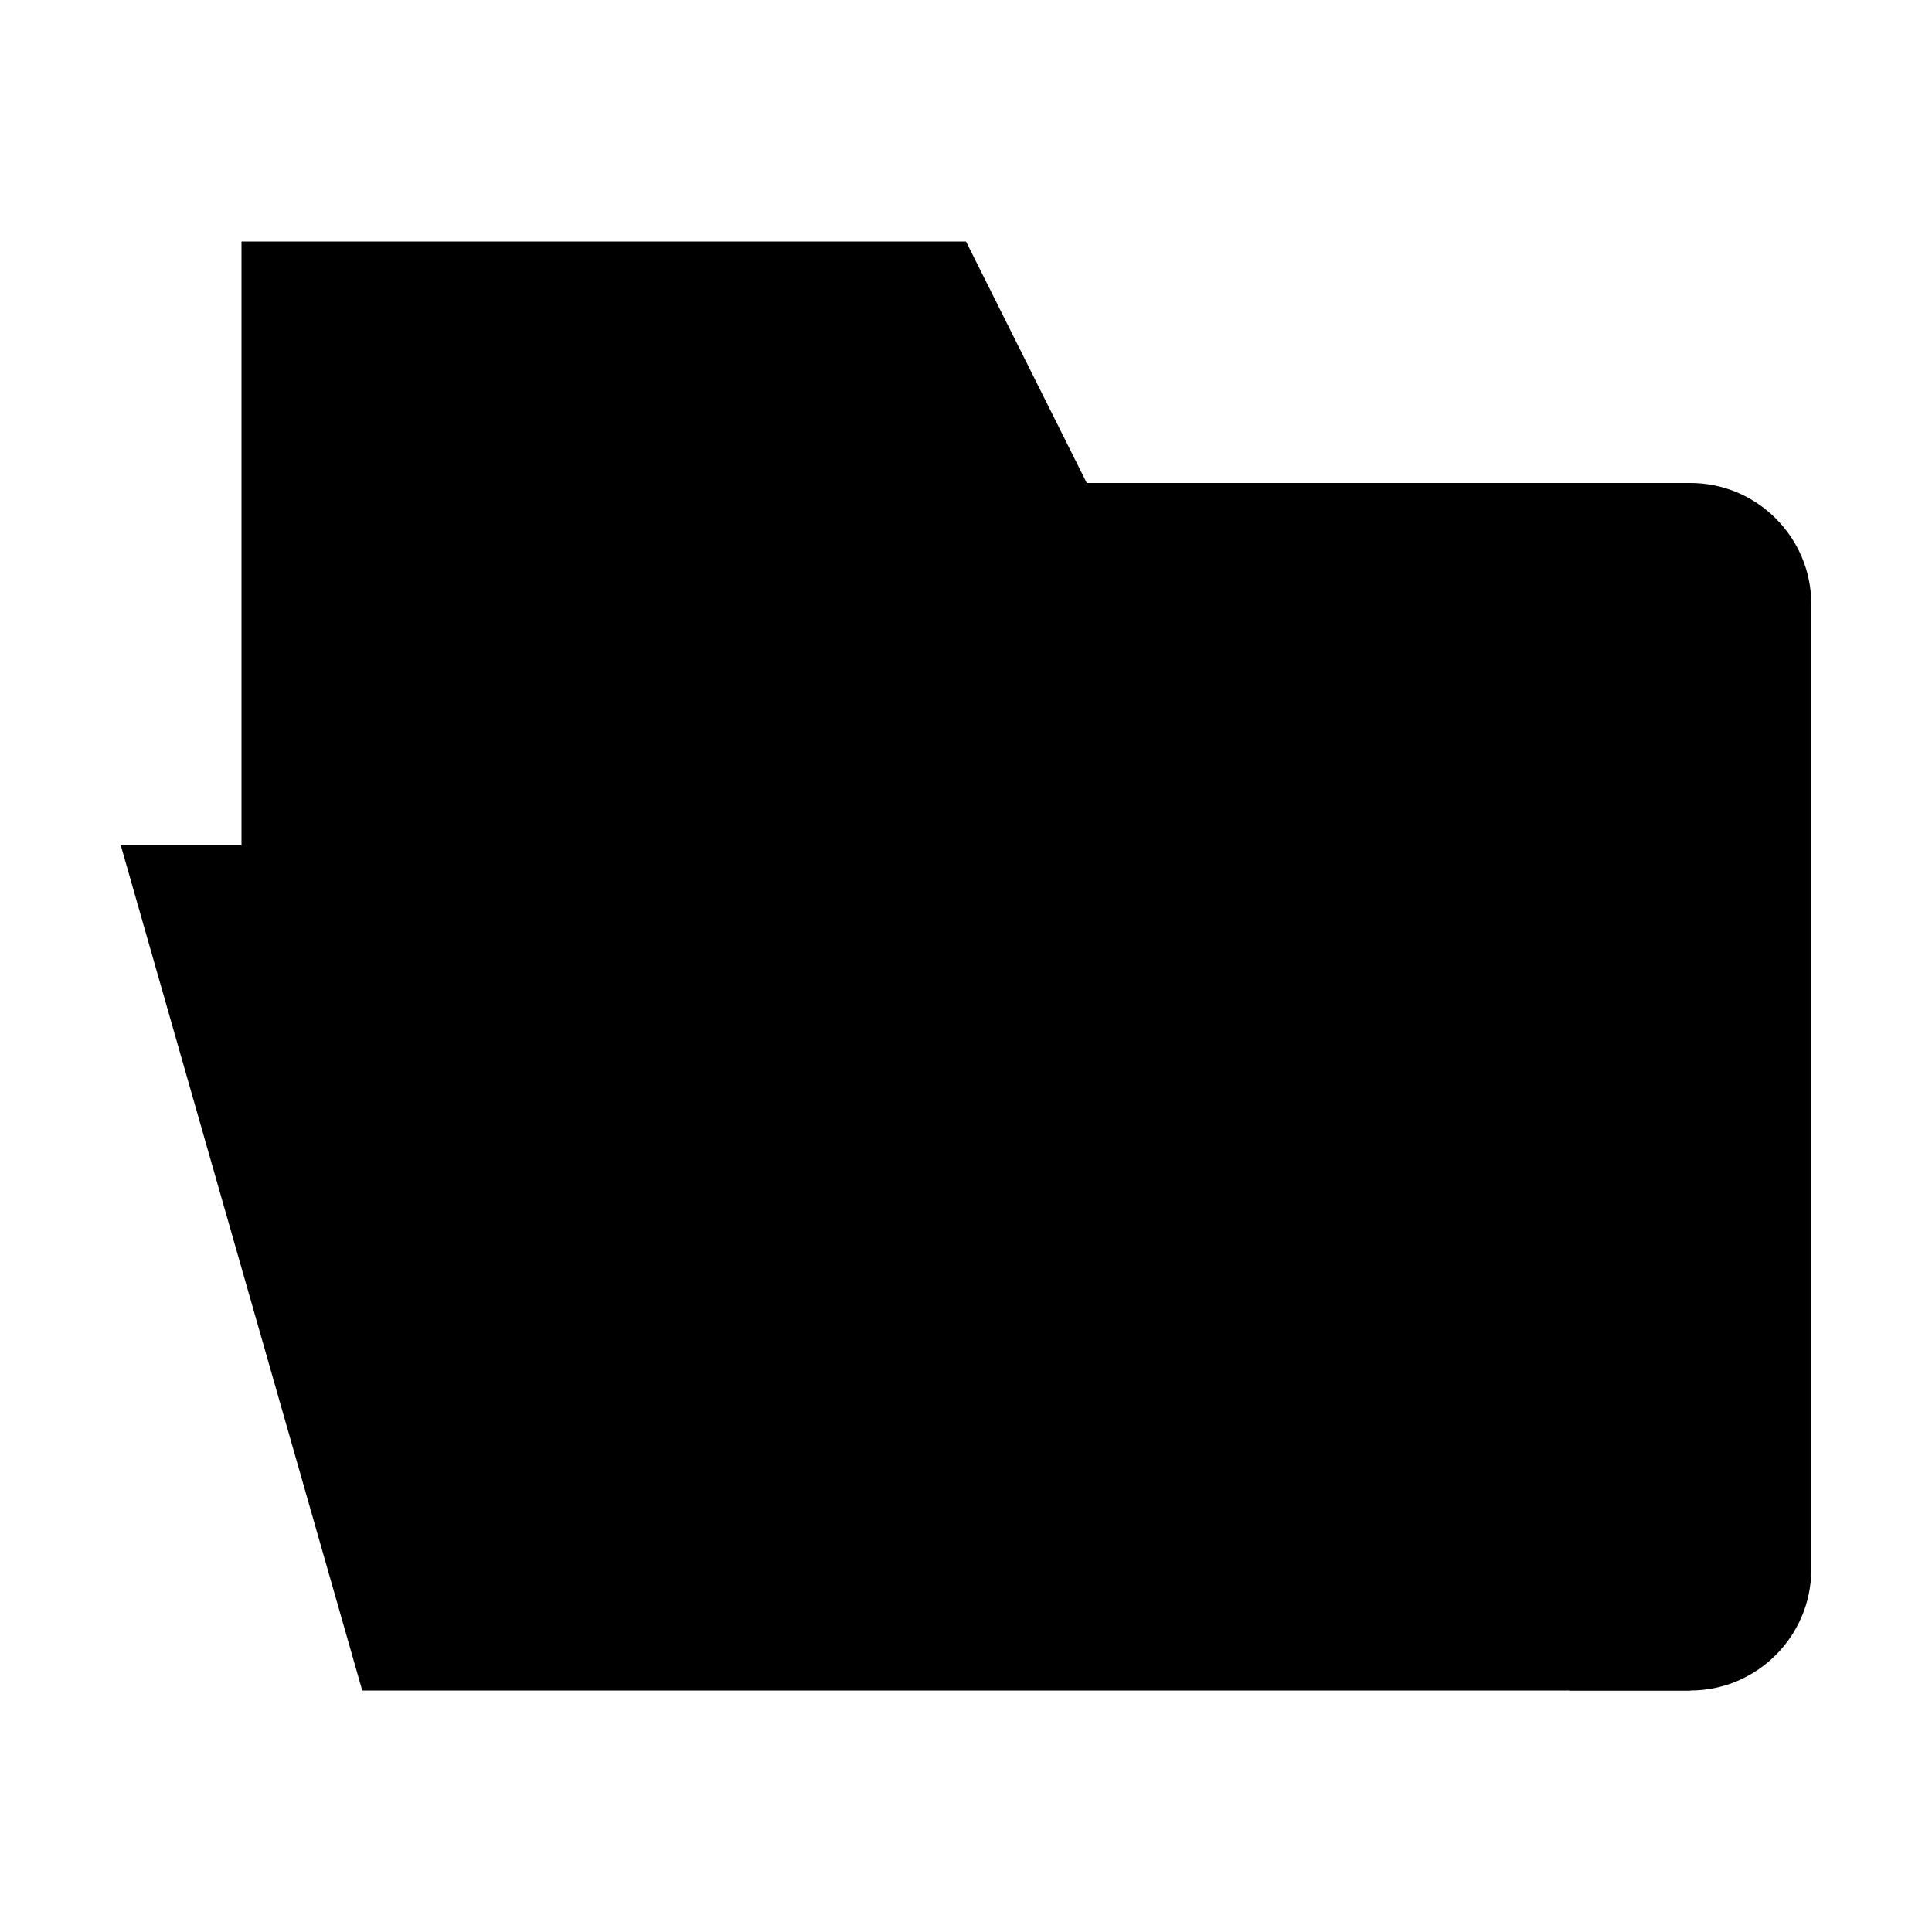
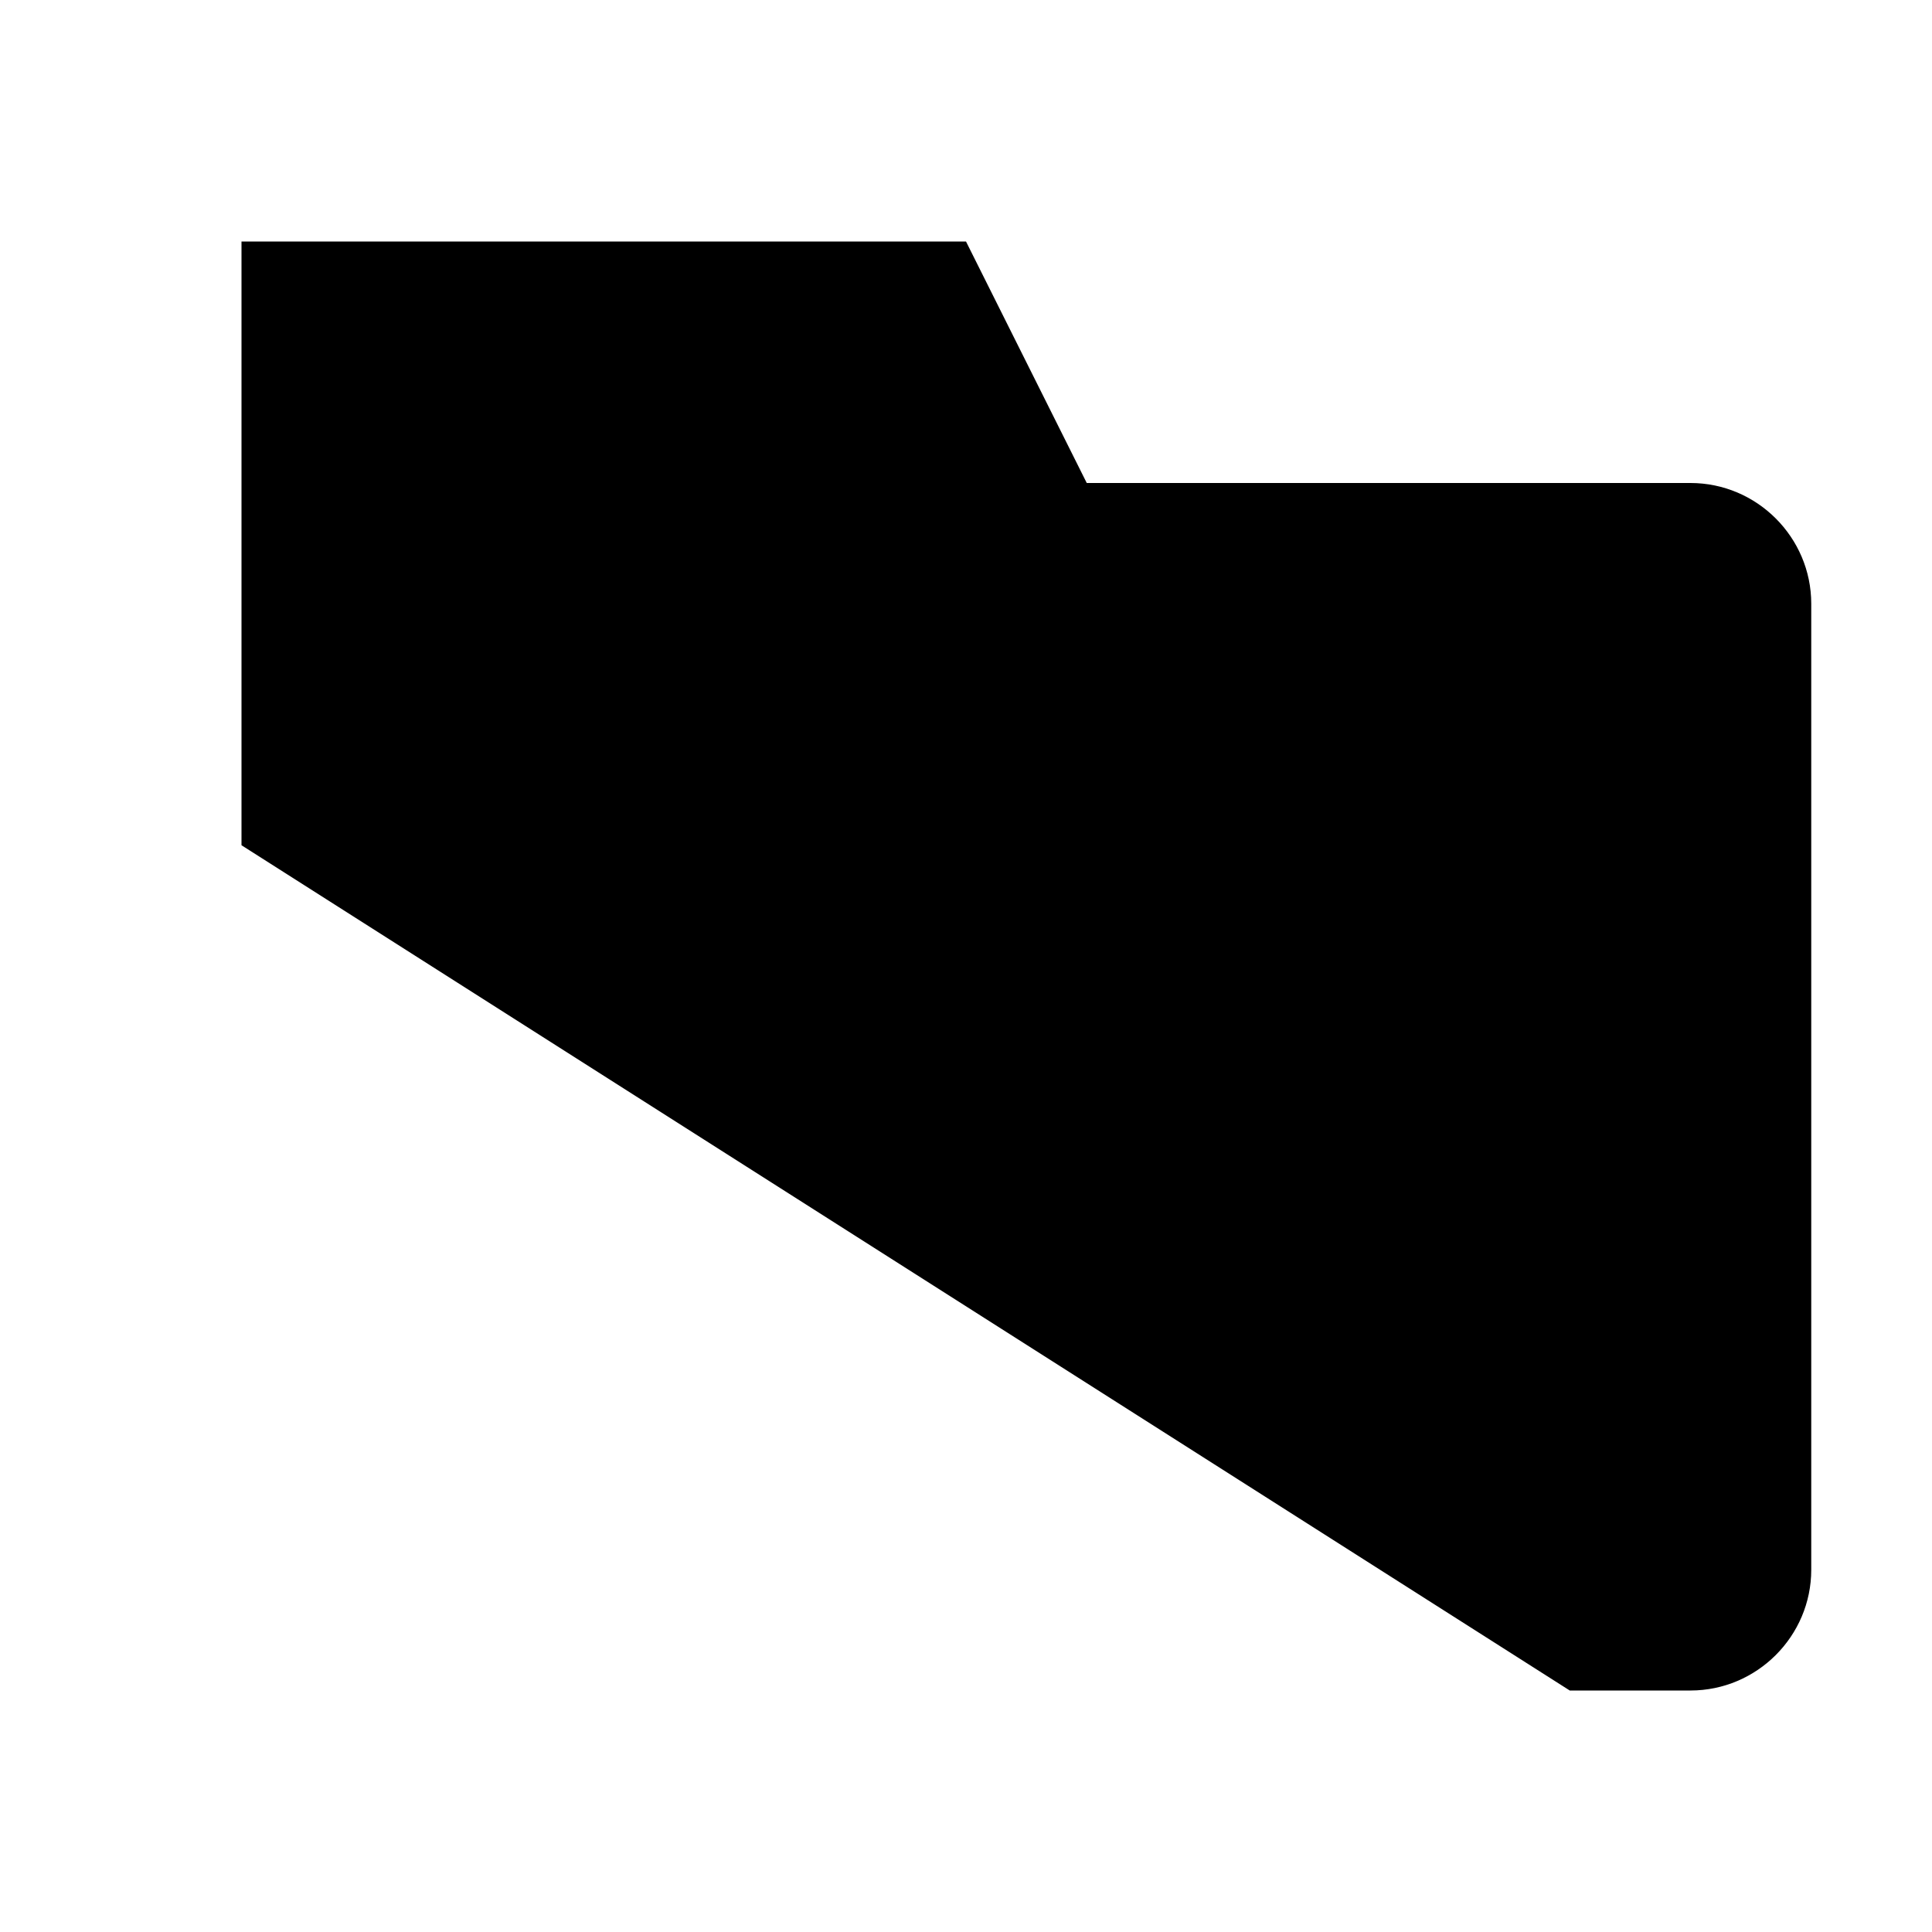
<svg xmlns="http://www.w3.org/2000/svg" viewBox="0 0 16 16">
-   <path d="M6 14H14L11 7H1L3 14H6Z" class="stroke-linejoin-round" />
  <path d="M2 7V2H8L9 4H14C14.55 4 15 4.45 15 5V13C15 13.55 14.55 14 14 14H13" class="stroke-linejoin-round" />
+   <path d="M1 7H11" class="awsui-icon-flap-top" />
+   <path d="M3 14H14" class="awsui-icon-flap-bottom" />
+   <path d="M1 7L3 14" class="stroke-linecap-round awsui-icon-flap-left" />
+   <path d="M11 7L14 14" class="stroke-linecap-round awsui-icon-flap-right" />
</svg>
